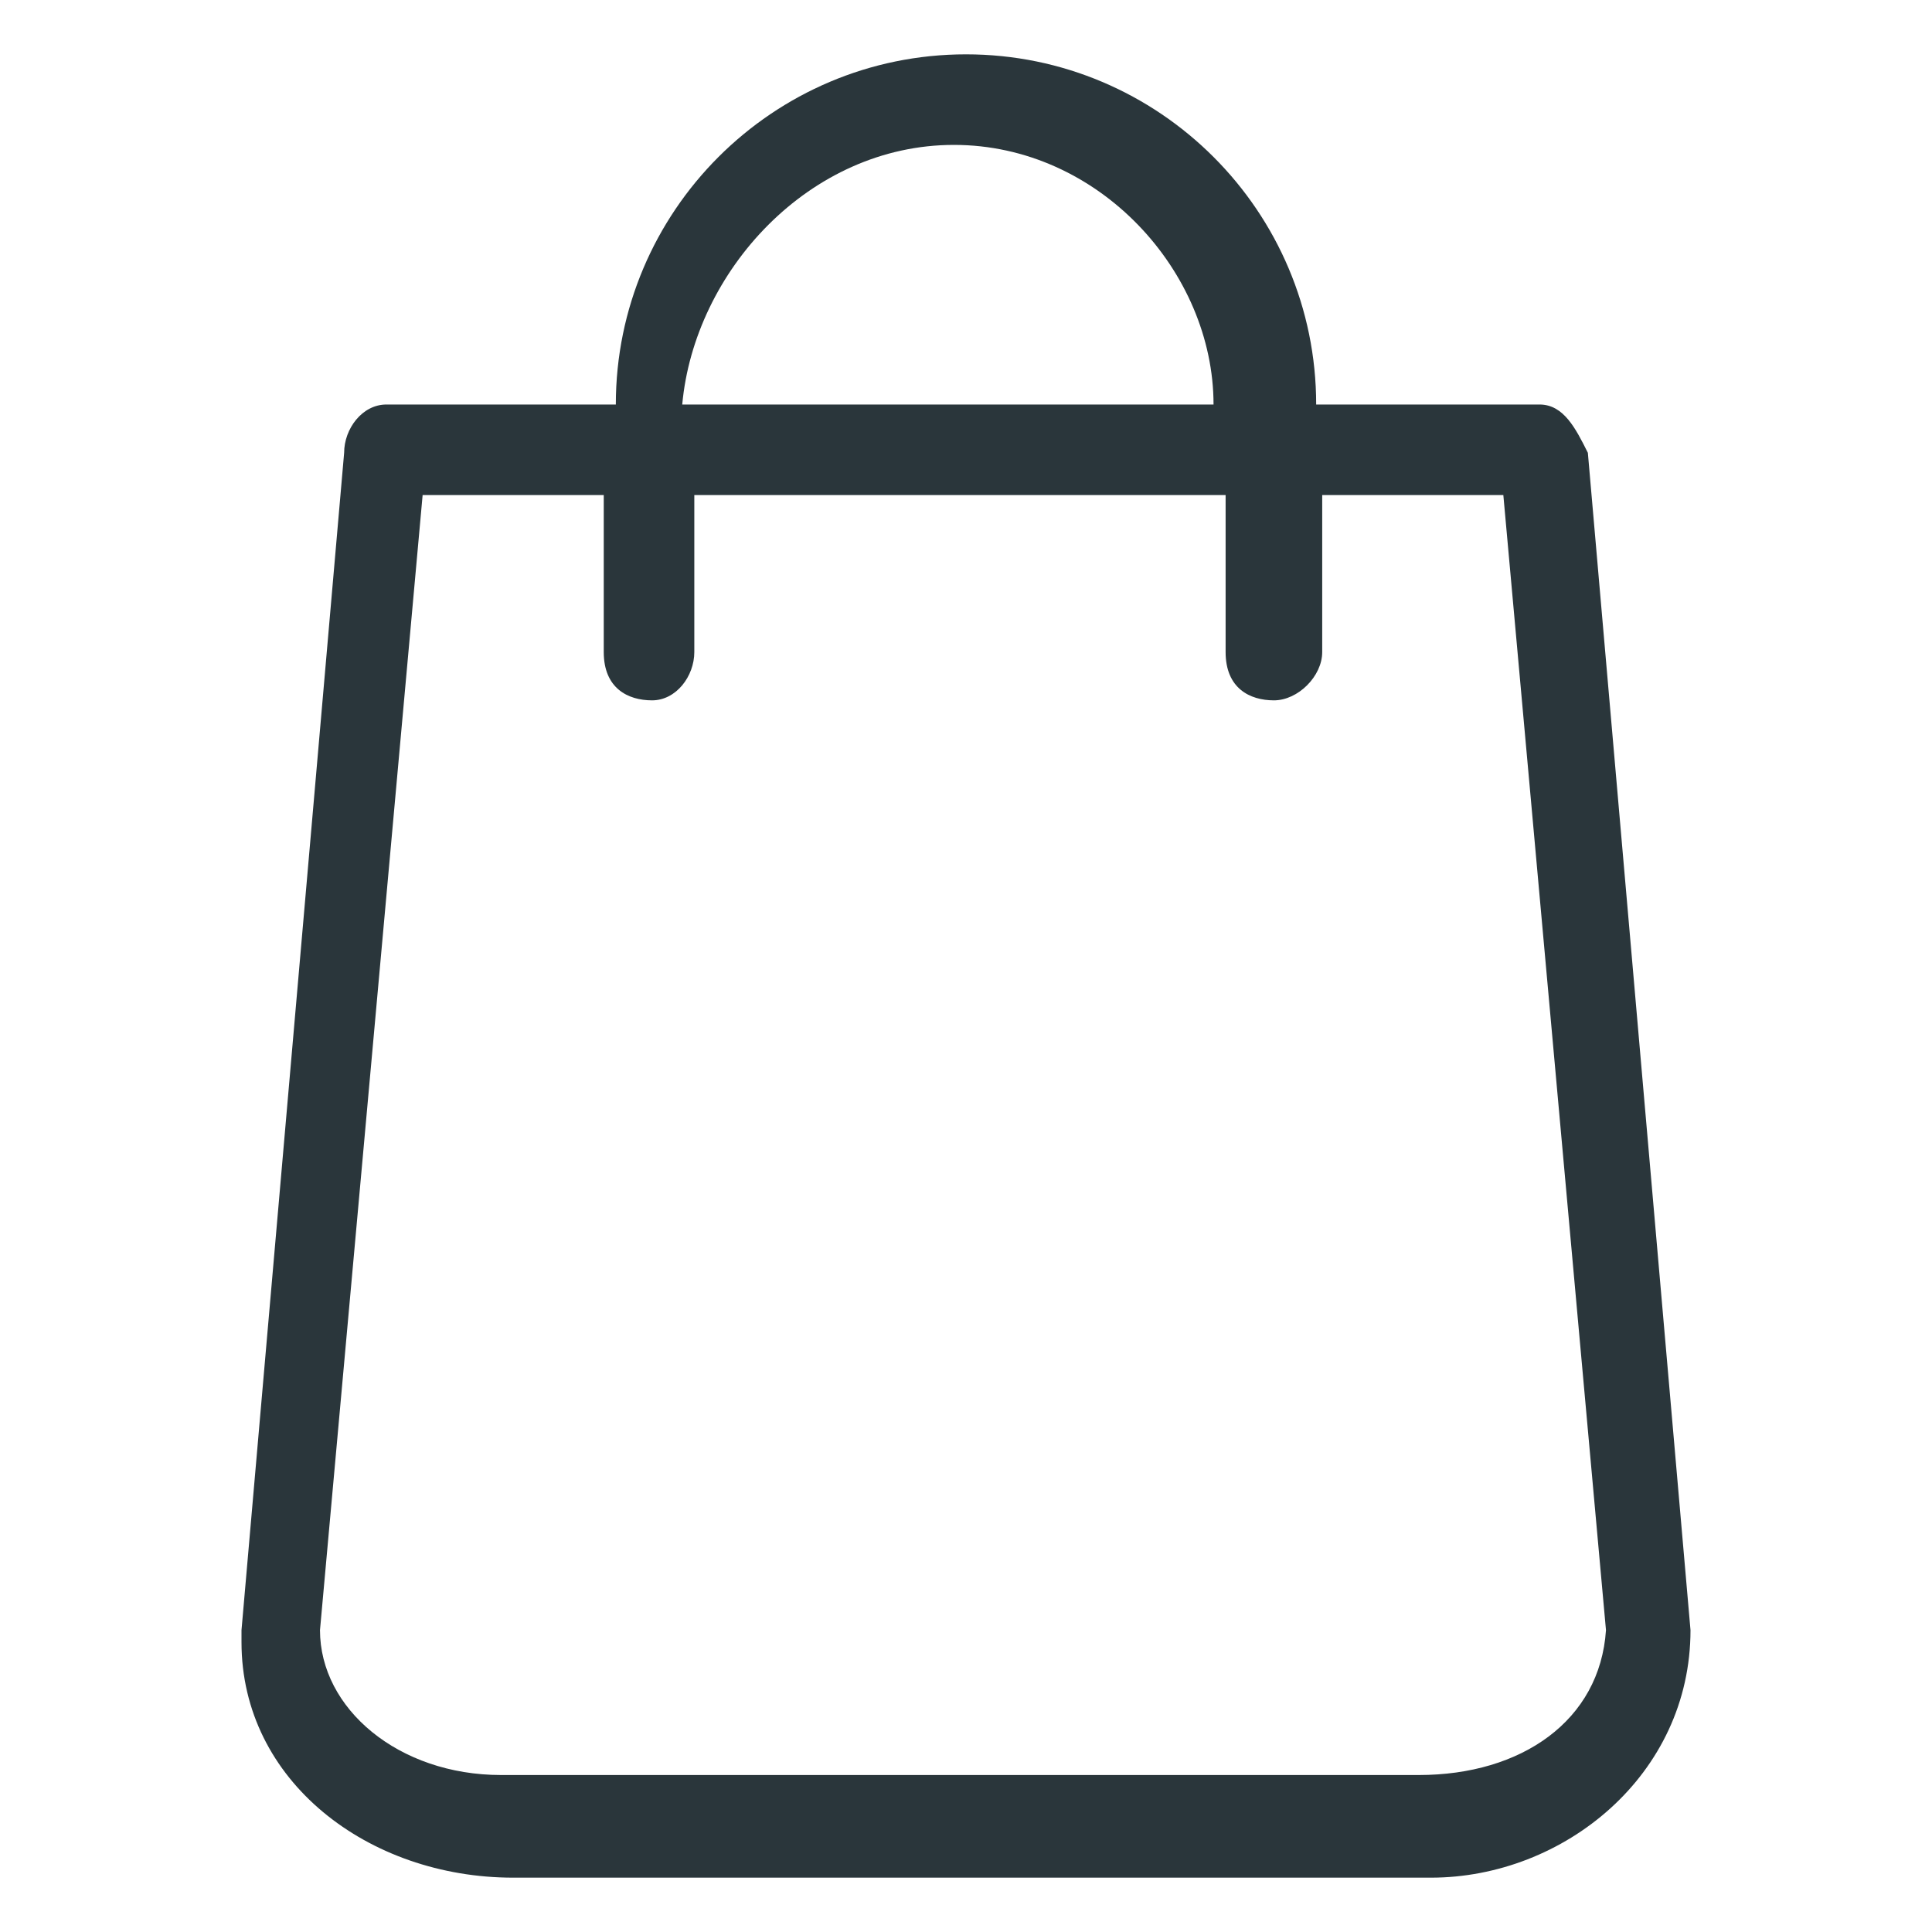
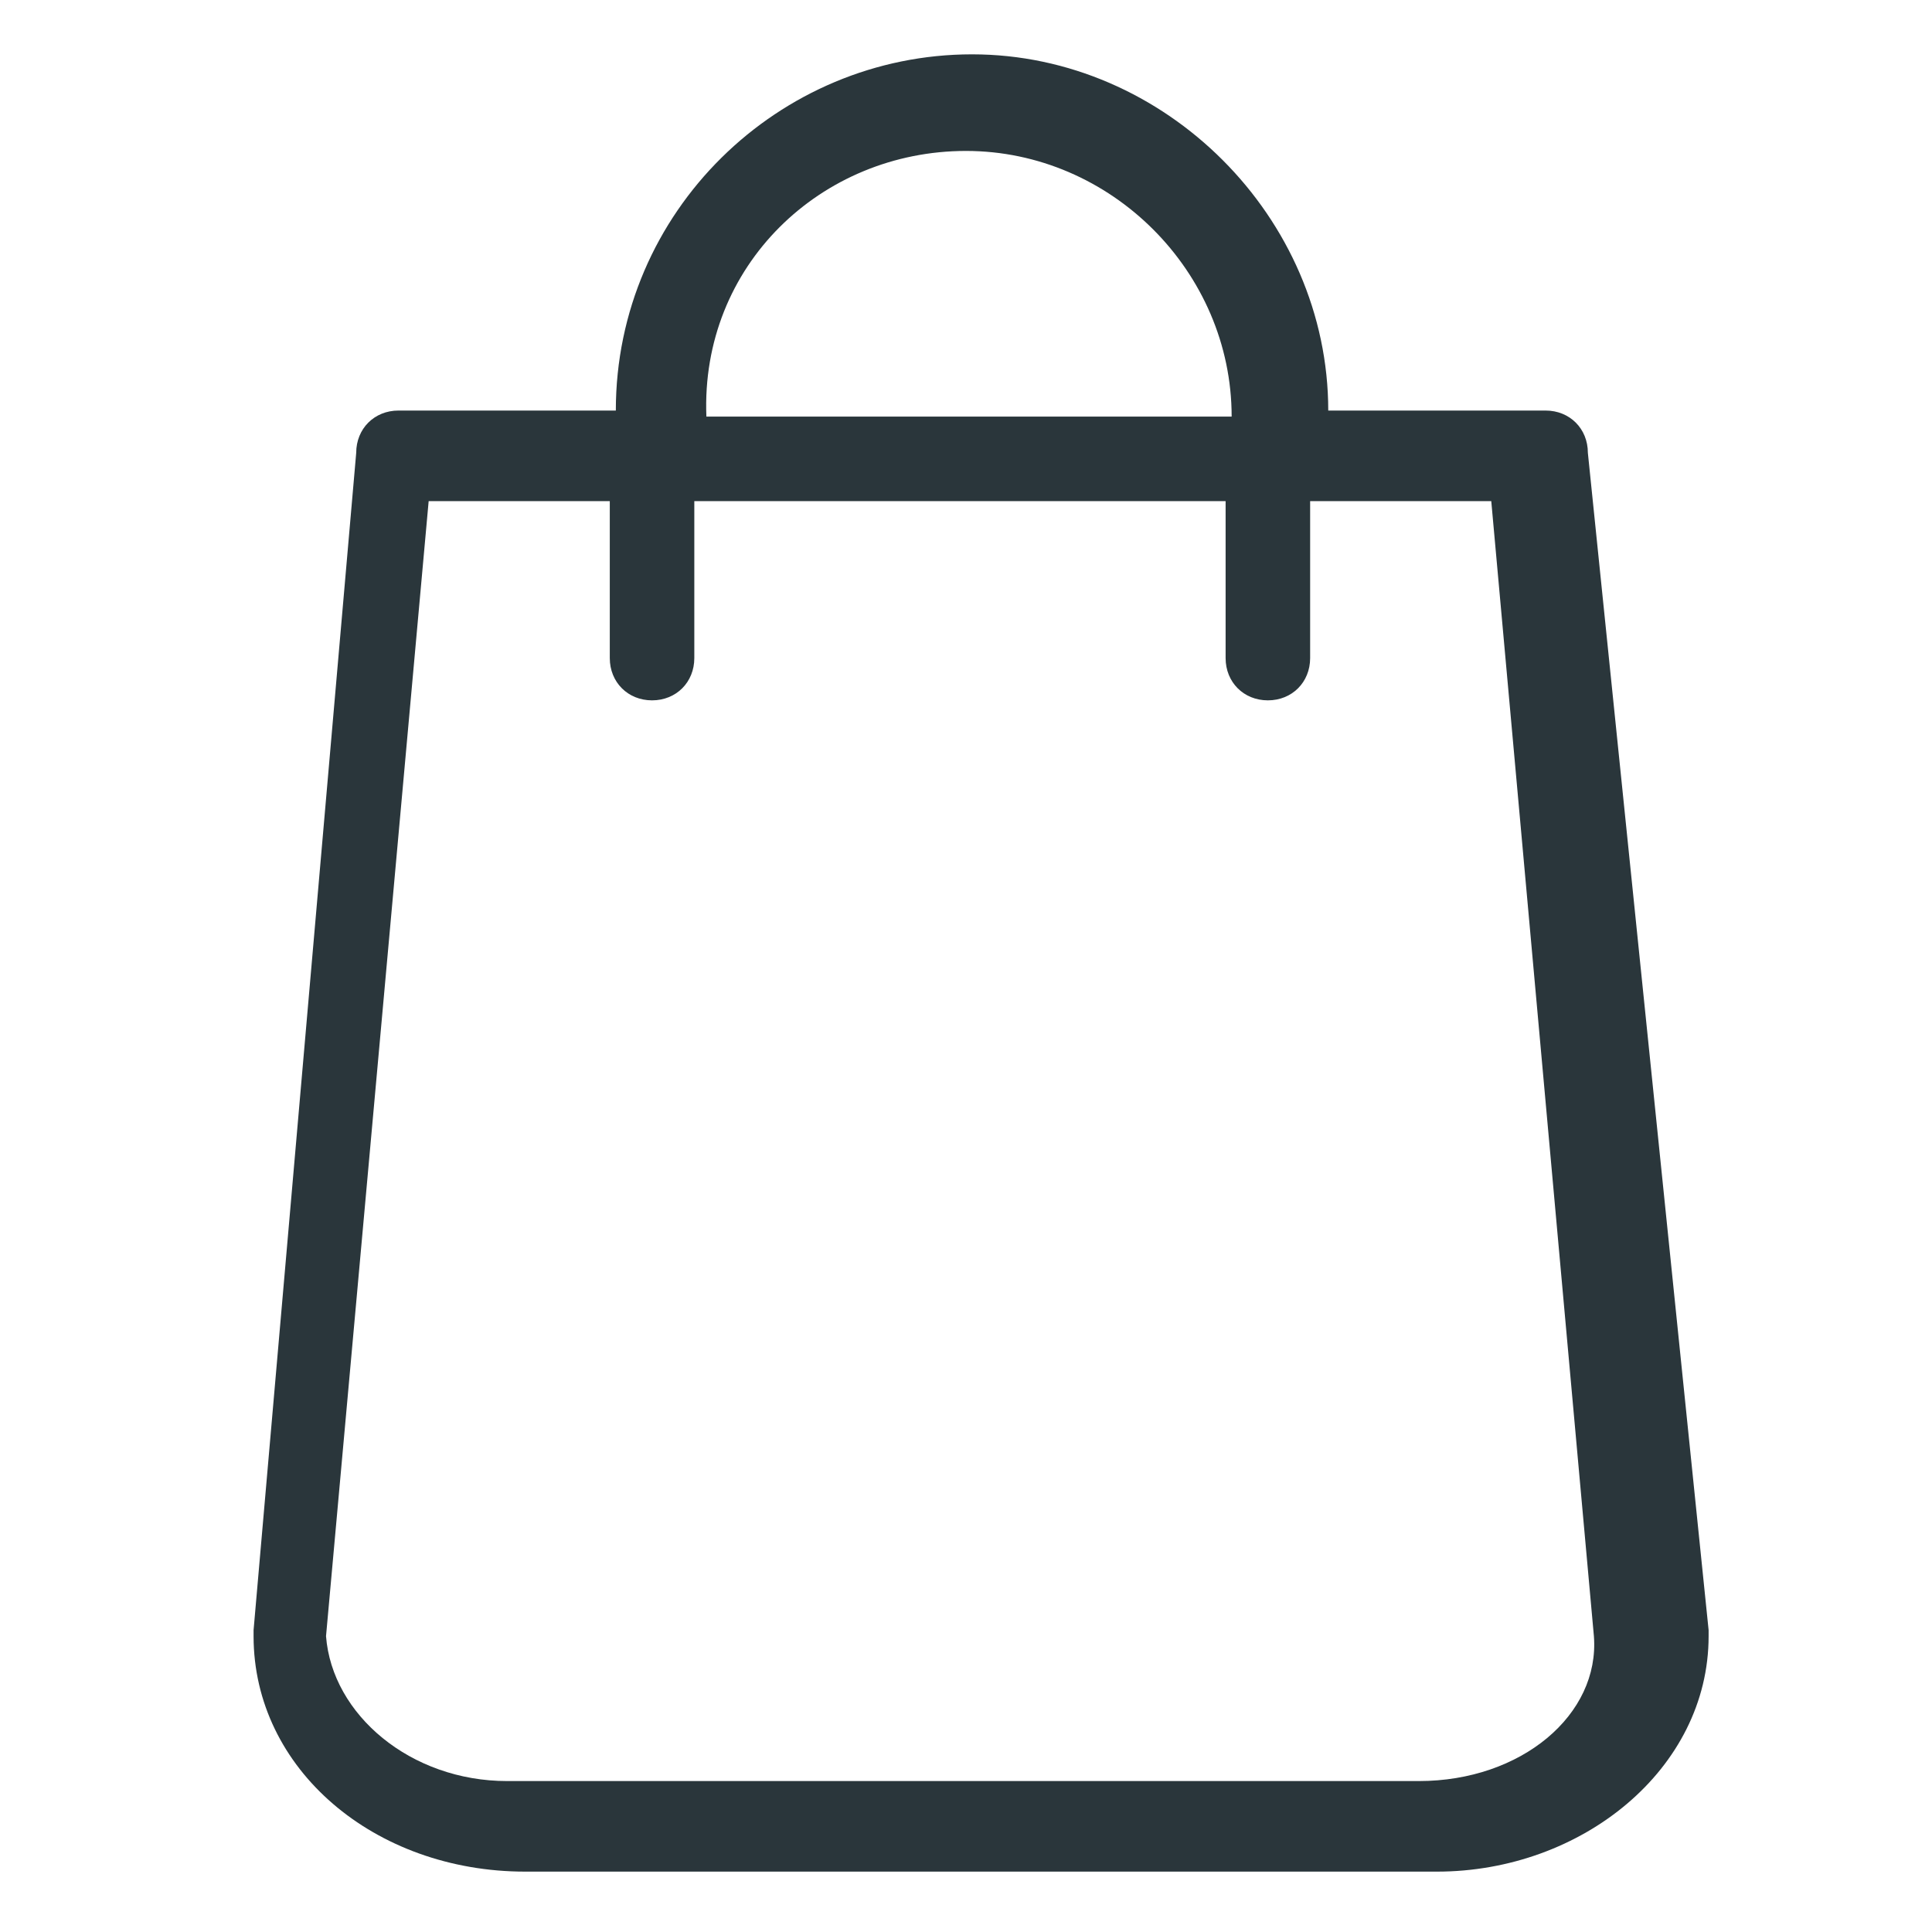
- <svg xmlns="http://www.w3.org/2000/svg" version="1.1" id="Слой_1" x="0px" y="0px" viewBox="-281 404.9 32 32" style="enable-background:new -281 404.9 32 32;" xml:space="preserve">
+ <svg xmlns="http://www.w3.org/2000/svg" version="1.1" id="Слой_1" x="0px" y="0px" viewBox="-213 405.4 32 32" style="enable-background:new -213 405.4 32 32;" xml:space="preserve">
  <style type="text/css">
	.st0{fill:#2A363B;}
</style>
-   <path class="st0" d="M-253,431.9l-1.7-19.5c-0.2-0.4-0.4-0.8-0.8-0.8h-3.7c0-3.2-2.6-5.8-5.8-5.8s-5.8,2.6-5.8,5.8h-3.8  c-0.4,0-0.7,0.4-0.7,0.8l-1.7,19.5v0.2c0,2.3,2.1,3.9,4.5,3.9h15.2C-255.1,436-253,434.3-253,431.9L-253,431.9z M-265.2,407.3  c2.4,0,4.3,2.1,4.3,4.3h-8.8C-269.5,409.4-267.6,407.3-265.2,407.3z M-257.5,434.3h-15.2c-1.7,0-3-1.1-3-2.4l1.7-18.8h3v2.6  c0,0.6,0.4,0.8,0.8,0.8s0.7-0.4,0.7-0.8v-2.6h8.8v2.6c0,0.6,0.4,0.8,0.8,0.8s0.8-0.4,0.8-0.8v-2.6h3l1.7,18.8  C-254.5,433.4-255.8,434.3-257.5,434.3z" />
+   <path class="st0" d="M-186.7,412.9c0-0.4-0.3-0.7-0.7-0.7h-3.6c0-3.2-2.7-5.9-5.9-5.9c-3.2,0-5.9,2.6-5.9,5.9h-3.6  c-0.4,0-0.7,0.3-0.7,0.7l-1.7,19.5c0,0,0,0,0,0.1c0,2.2,2,3.9,4.5,3.9h15.1c2.4,0,4.5-1.7,4.5-3.9c0,0,0,0,0-0.1L-186.7,412.9z   M-197,407.9c2.4,0,4.4,2,4.4,4.4h-8.7C-201.4,409.8-199.4,407.9-197,407.9z M-189.5,434.9h-15.1c-1.6,0-2.9-1.1-3-2.4l1.7-18.8h3  v2.6c0,0.4,0.3,0.7,0.7,0.7c0.4,0,0.7-0.3,0.7-0.7v-2.6h8.8v2.6c0,0.4,0.3,0.7,0.7,0.7c0.4,0,0.7-0.3,0.7-0.7v-2.6h3l1.7,18.8  C-186.5,433.8-187.8,434.9-189.5,434.9z" />
</svg>
